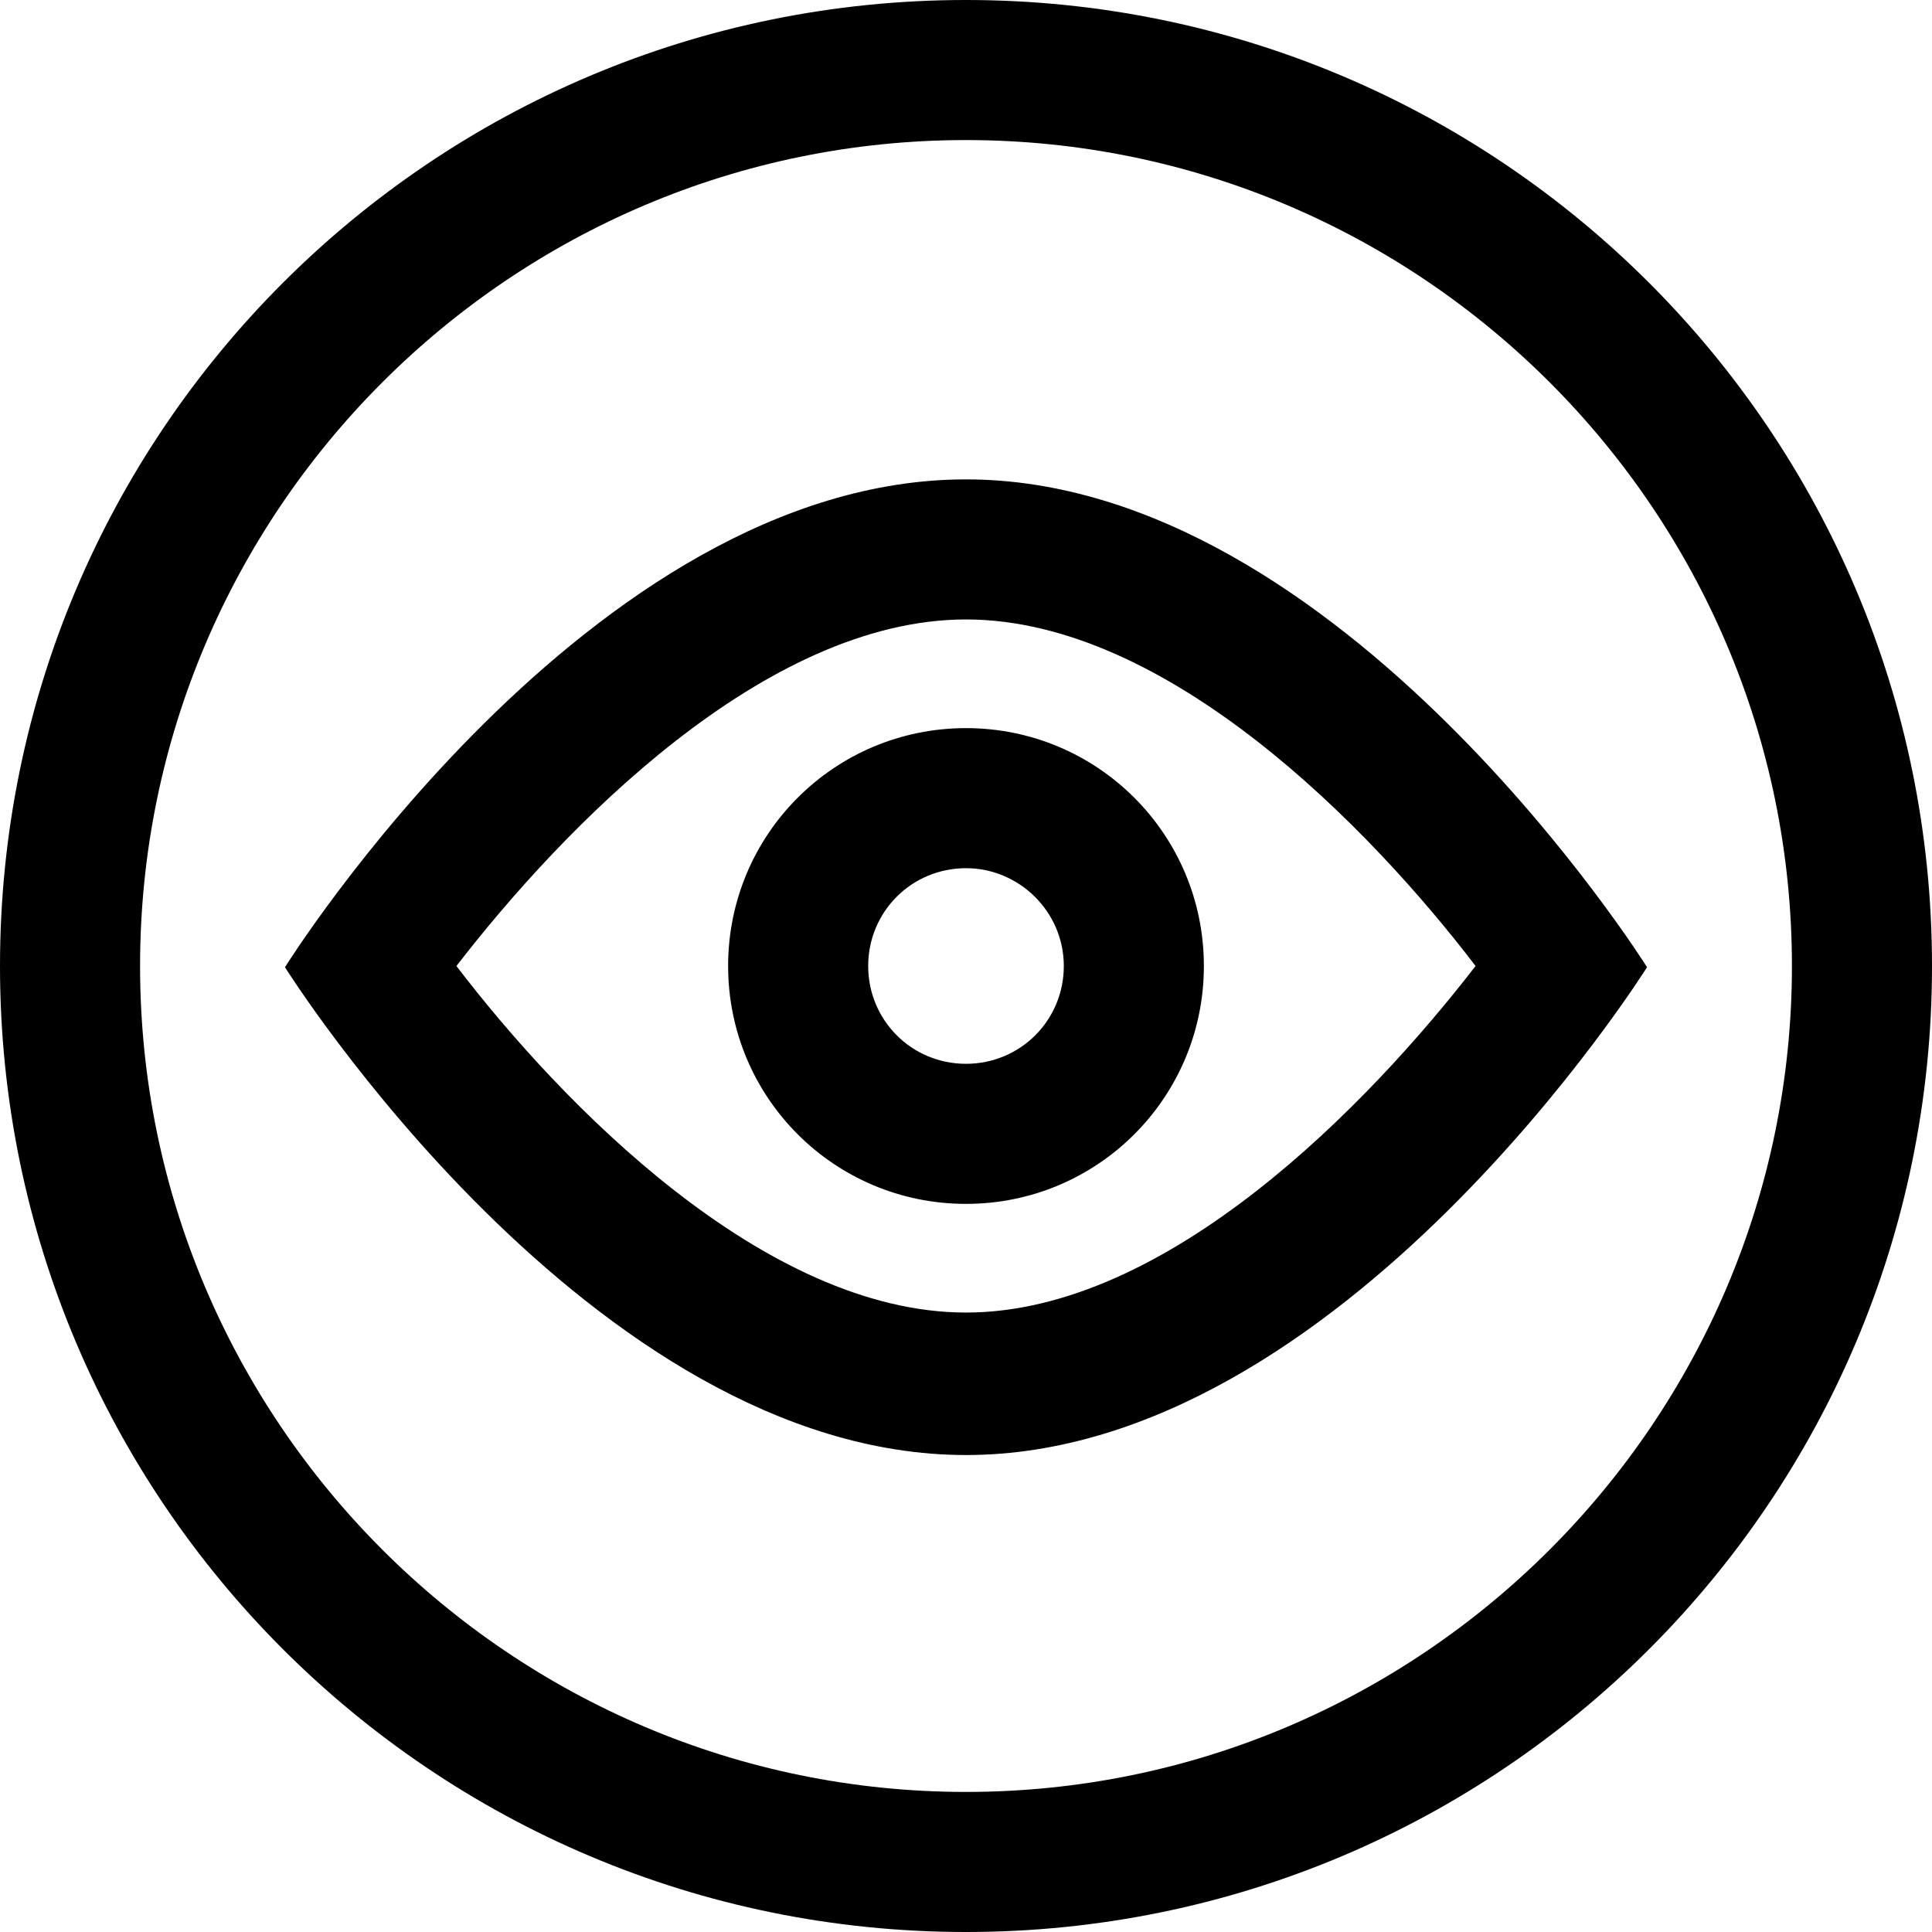
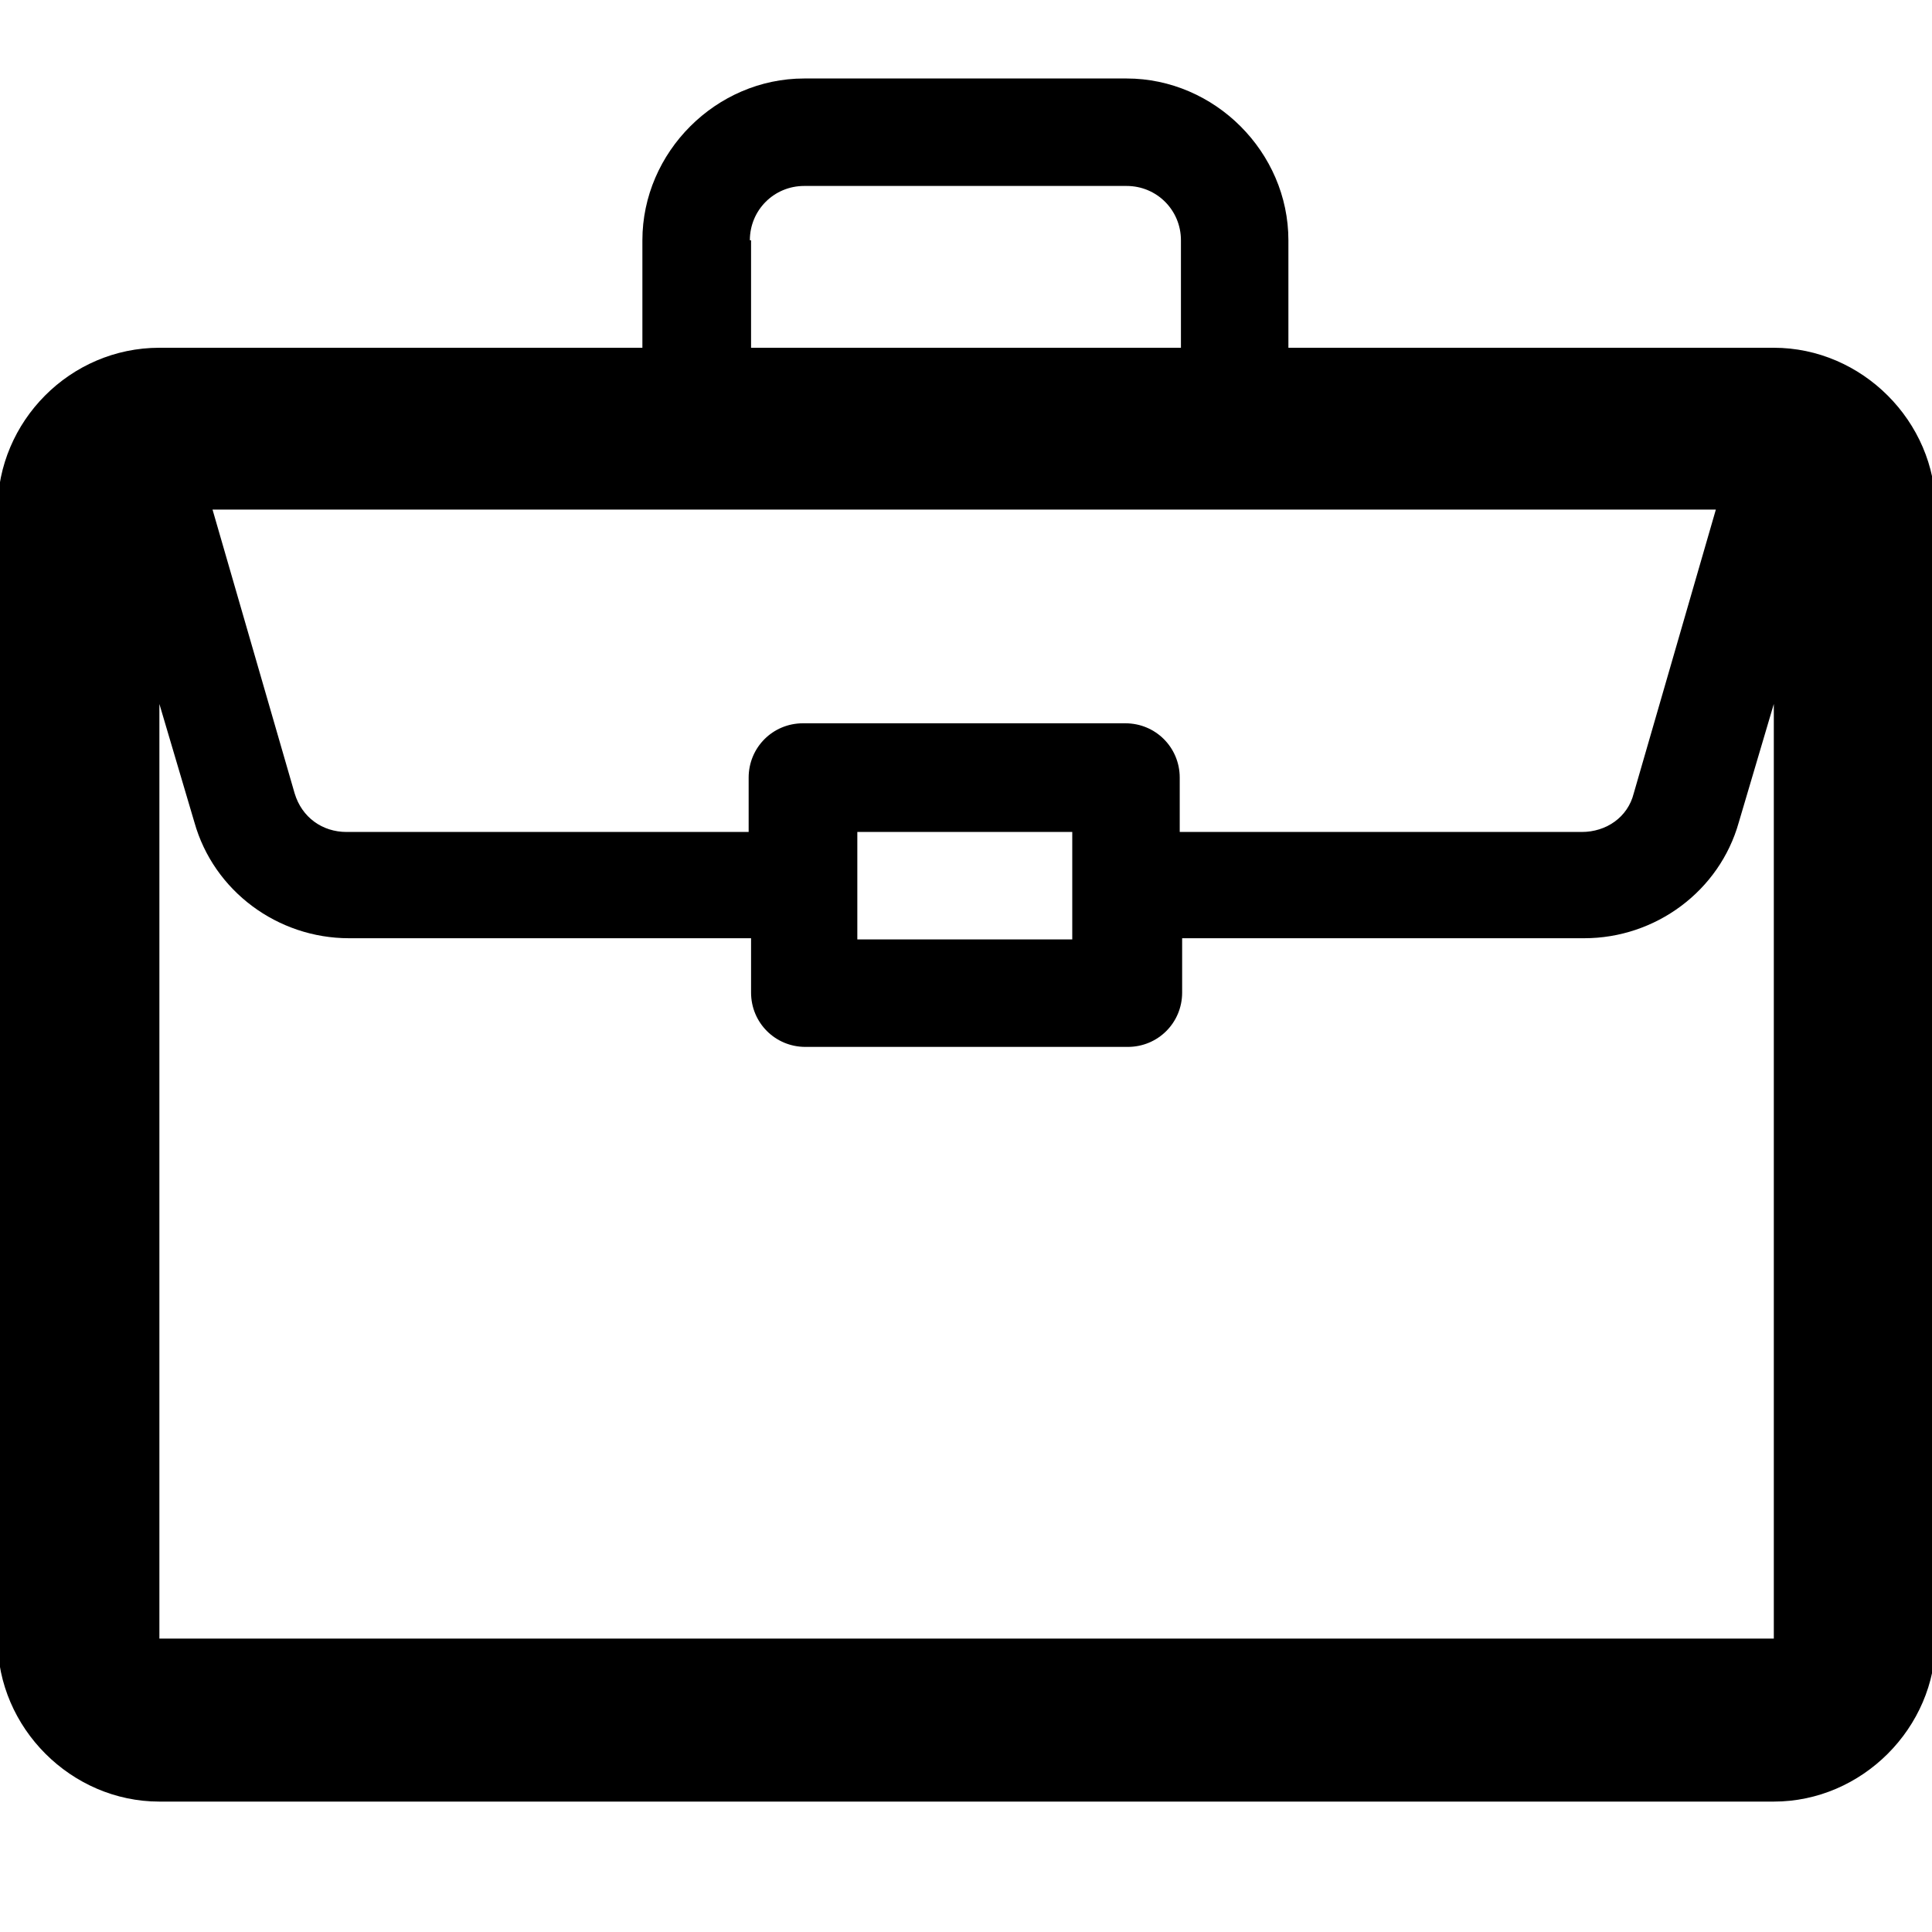
<svg xmlns="http://www.w3.org/2000/svg" id="icon-kausal-action" viewBox="0 0 16 16">
-   <path d="m8,1.16c3.77,0,6.84,3.07,6.84,6.84,0,3.77-3.07,6.84-6.84,6.84S1.16,11.77,1.16,8,4.23,1.16,8,1.16M8,0C3.58,0,0,3.58,0,8s3.58,8,8,8c4.42,0,8-3.58,8-8S12.42,0,8,0h0Zm0,7.19c.44,0,.81.36.81.81s-.36.81-.81.81-.81-.36-.81-.81.36-.81.81-.81m0-1.16c-1.09,0-1.97.88-1.97,1.97s.88,1.97,1.97,1.97,1.97-.88,1.97-1.97-.88-1.97-1.97-1.97h0Zm0-.9c1.67,0,3.35,1.73,4.22,2.87-.88,1.14-2.55,2.87-4.22,2.87s-3.35-1.73-4.22-2.87c.88-1.14,2.55-2.87,4.22-2.87m0-1.16c-3.12,0-5.64,4.04-5.64,4.04,0,0,2.53,4.04,5.64,4.04s5.64-4.04,5.64-4.04c0,0-2.53-4.04-5.64-4.04Z" />
+   <path d="m14.68,2.88h-4.01v-.89c0-.73-.61-1.34-1.34-1.34h-2.67c-.73,0-1.34.61-1.34,1.34v.89H1.32C.58,2.88-.02,3.49-.02,4.22v9.36c0,.73.61,1.34,1.34,1.34h13.37c.73,0,1.34-.61,1.34-1.34V4.22c0-.73-.61-1.34-1.34-1.34Zm-8.47-.89c0-.25.2-.45.45-.45h2.67c.25,0,.45.2.45.45v.89h-3.56v-.89Zm8,2.23l-.68,2.35c-.05.2-.23.32-.43.32h-3.33v-.45c0-.25-.2-.45-.45-.45h-2.67c-.25,0-.45.2-.45.45v.45h-3.33c-.2,0-.37-.12-.43-.32l-.68-2.35h12.44Zm-5.33,2.67v.89h-1.78v-.89h1.78Zm5.79,6.68H1.32v-7.74l.29.98c.16.57.69.96,1.28.96h3.33v.45c0,.25.2.45.45.45h2.67c.25,0,.45-.2.45-.45v-.45h3.33c.59,0,1.12-.39,1.28-.96l.29-.98v7.74Z" />
</svg>
